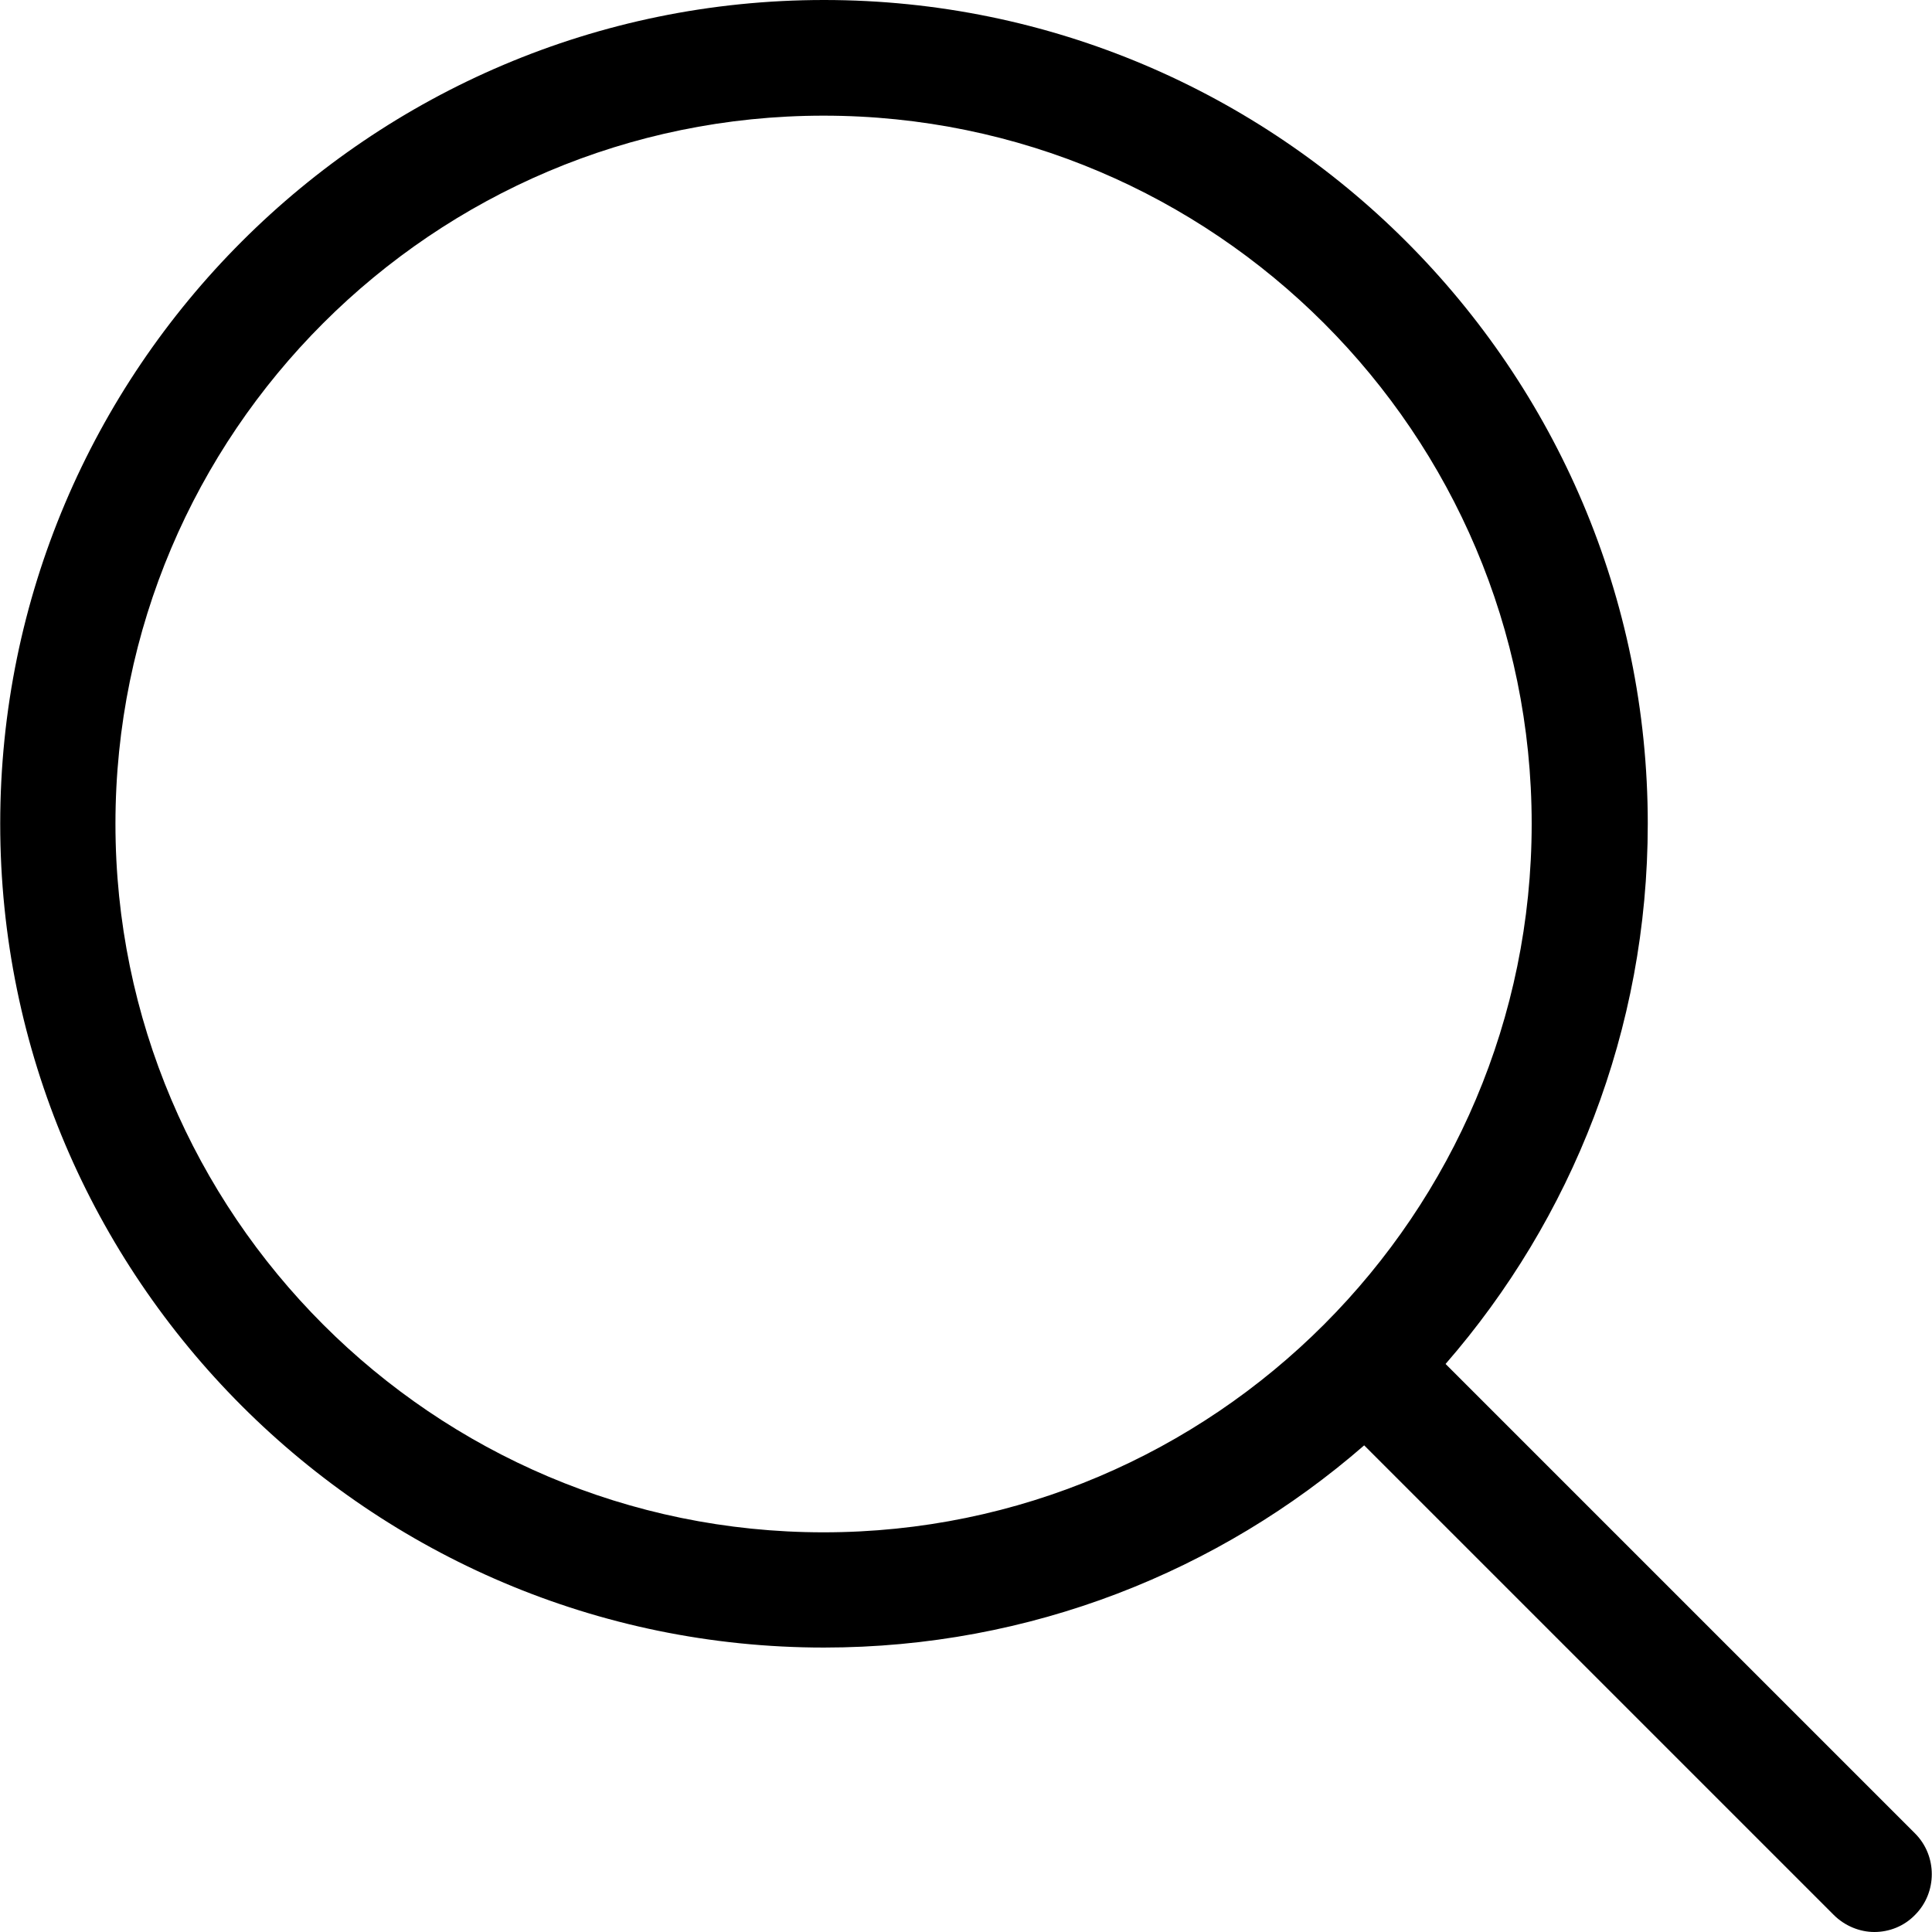
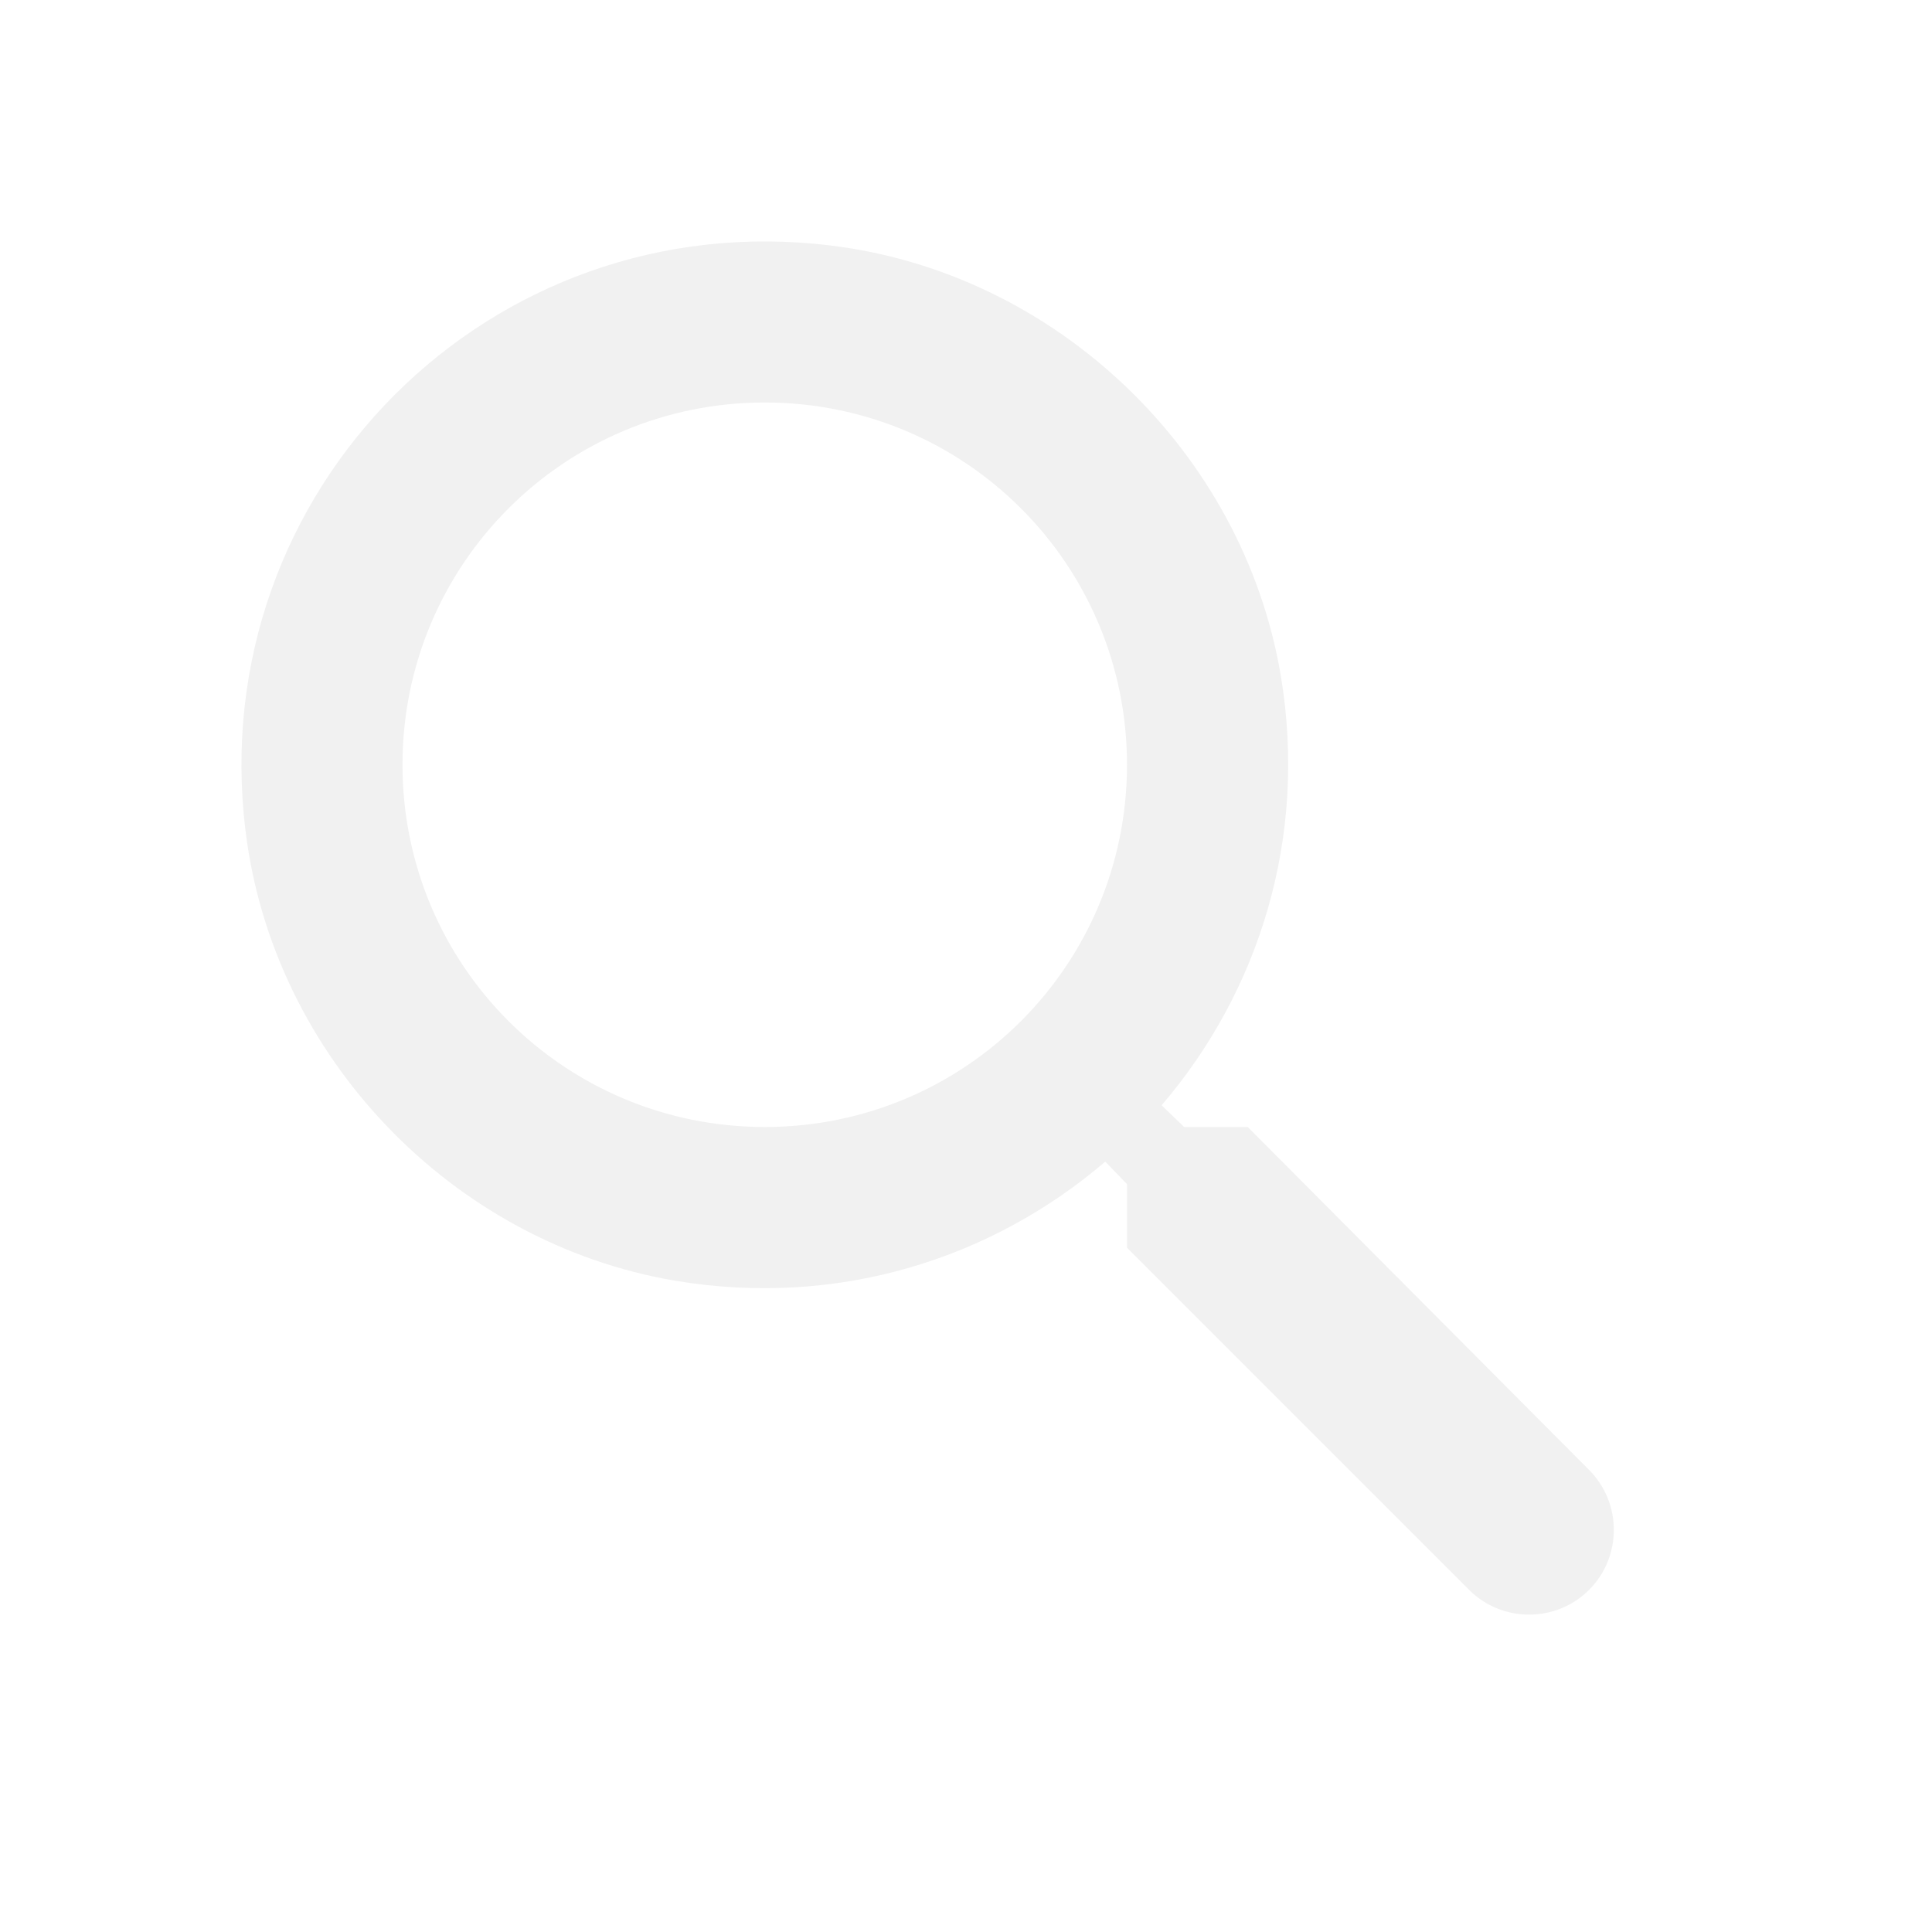
- <svg xmlns="http://www.w3.org/2000/svg" version="1.1" id="Capa_1" x="0px" y="0px" viewBox="0 0 451 451" style="enable-background:new 0 0 451 451;" xml:space="preserve">
-   <g>
-     <path d="M447.05,428l-109.6-109.6c29.4-33.8,47.2-77.9,47.2-126.1C384.65,86.2,298.35,0,192.35,0C86.25,0,0.05,86.3,0.05,192.3   s86.3,192.3,192.3,192.3c48.2,0,92.3-17.8,126.1-47.2L428.05,447c2.6,2.6,6.1,4,9.5,4s6.9-1.3,9.5-4   C452.25,441.8,452.25,433.2,447.05,428z M26.95,192.3c0-91.2,74.2-165.3,165.3-165.3c91.2,0,165.3,74.2,165.3,165.3   s-74.1,165.4-165.3,165.4C101.15,357.7,26.95,283.5,26.95,192.3z" />
-   </g>
-   <g>
- </g>
-   <g>
- </g>
-   <g>
- </g>
-   <g>
- </g>
-   <g>
- </g>
-   <g>
- </g>
-   <g>
- </g>
-   <g>
- </g>
-   <g>
- </g>
-   <g>
- </g>
-   <g>
- </g>
-   <g>
- </g>
-   <g>
- </g>
-   <g>
- </g>
-   <g>
- </g>
+ <svg xmlns="http://www.w3.org/2000/svg" width="24" height="24" viewBox="0 0 24 24" version="1.1" id="svg6">
+   <defs id="defs10" />
+   <path fill="none" d="M0 0h24v24H0V0z" id="path2" />
+   <path d="M15.5 14h-.79l-.28-.27c1.2-1.4 1.82-3.31 1.48-5.34-.47-2.78-2.79-5-5.59-5.34-4.23-.52-7.79 3.04-7.27 7.27.34 2.8 2.56 5.12 5.34 5.59 2.03.34 3.94-.28 5.34-1.48l.27.28v.79l4.25 4.25c.41.41 1.08.41 1.49 0 .41-.41.41-1.08 0-1.49L15.5 14zm-6 0C7.01 14 5 11.99 5 9.5S7.01 5 9.5 5 14 7.01 14 9.5 11.99 14 9.5 14z" id="path4" style="fill:#f1f1f1;fill-opacity:1" />
</svg>
